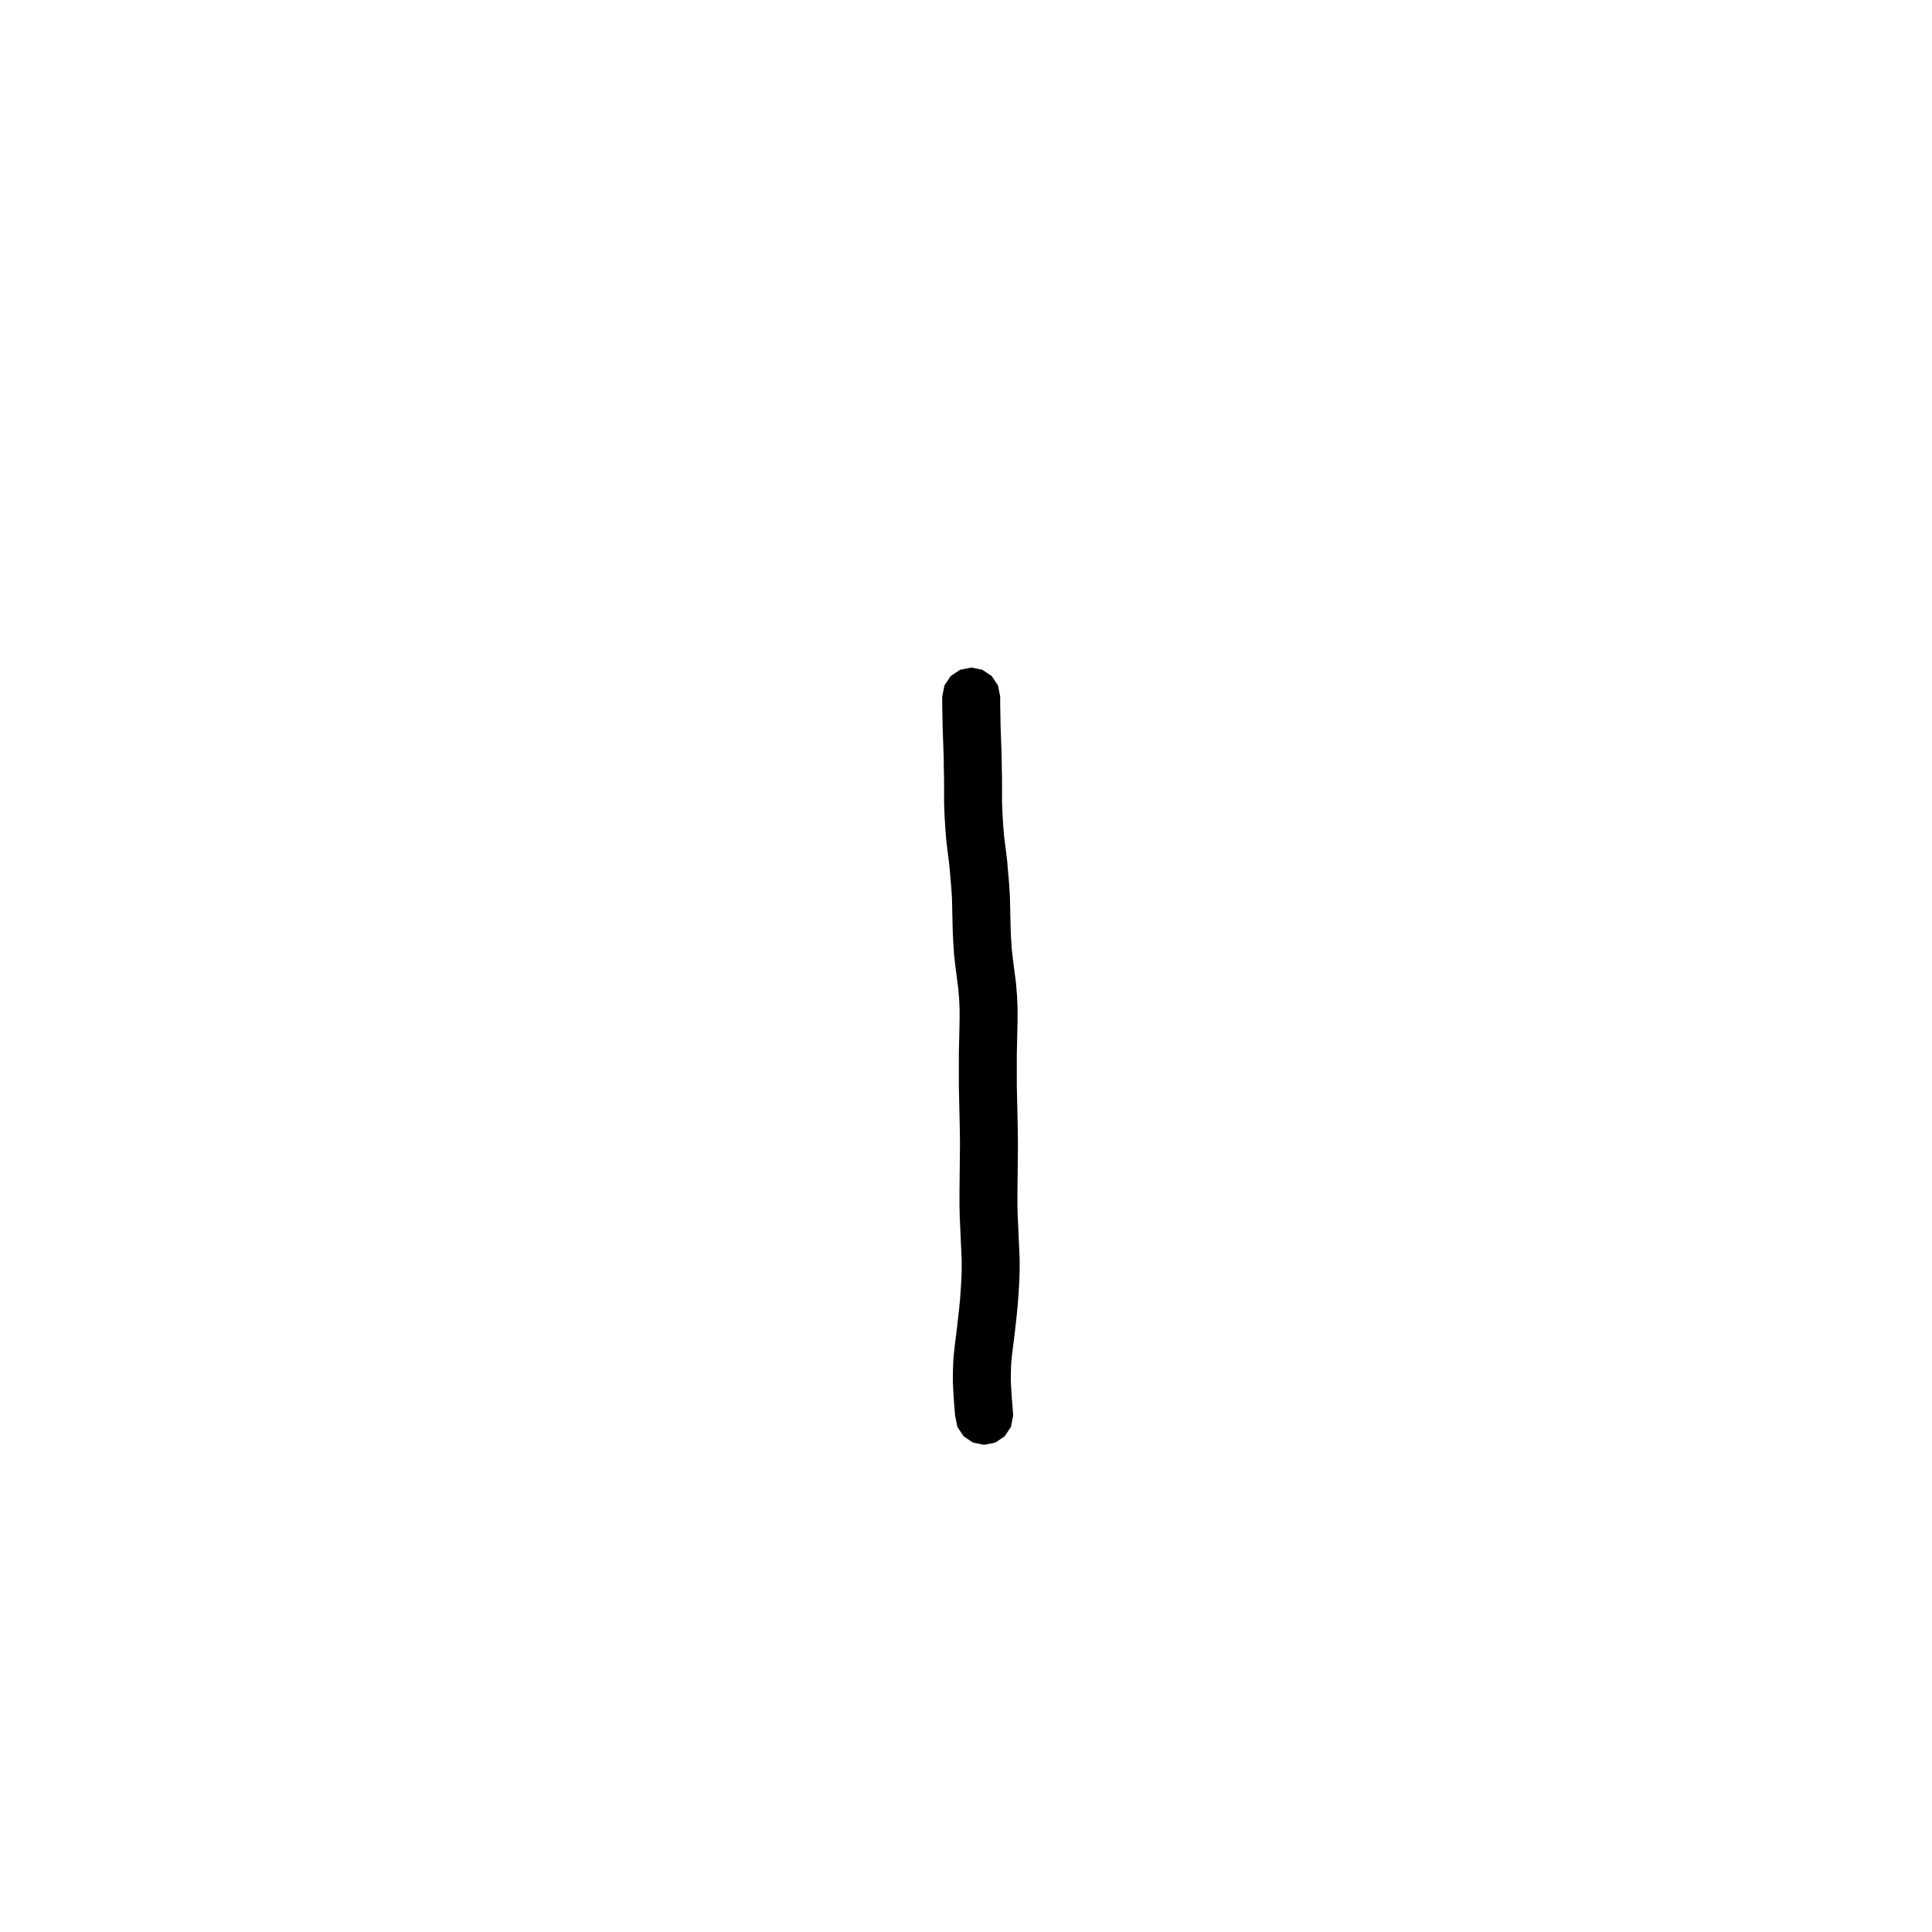
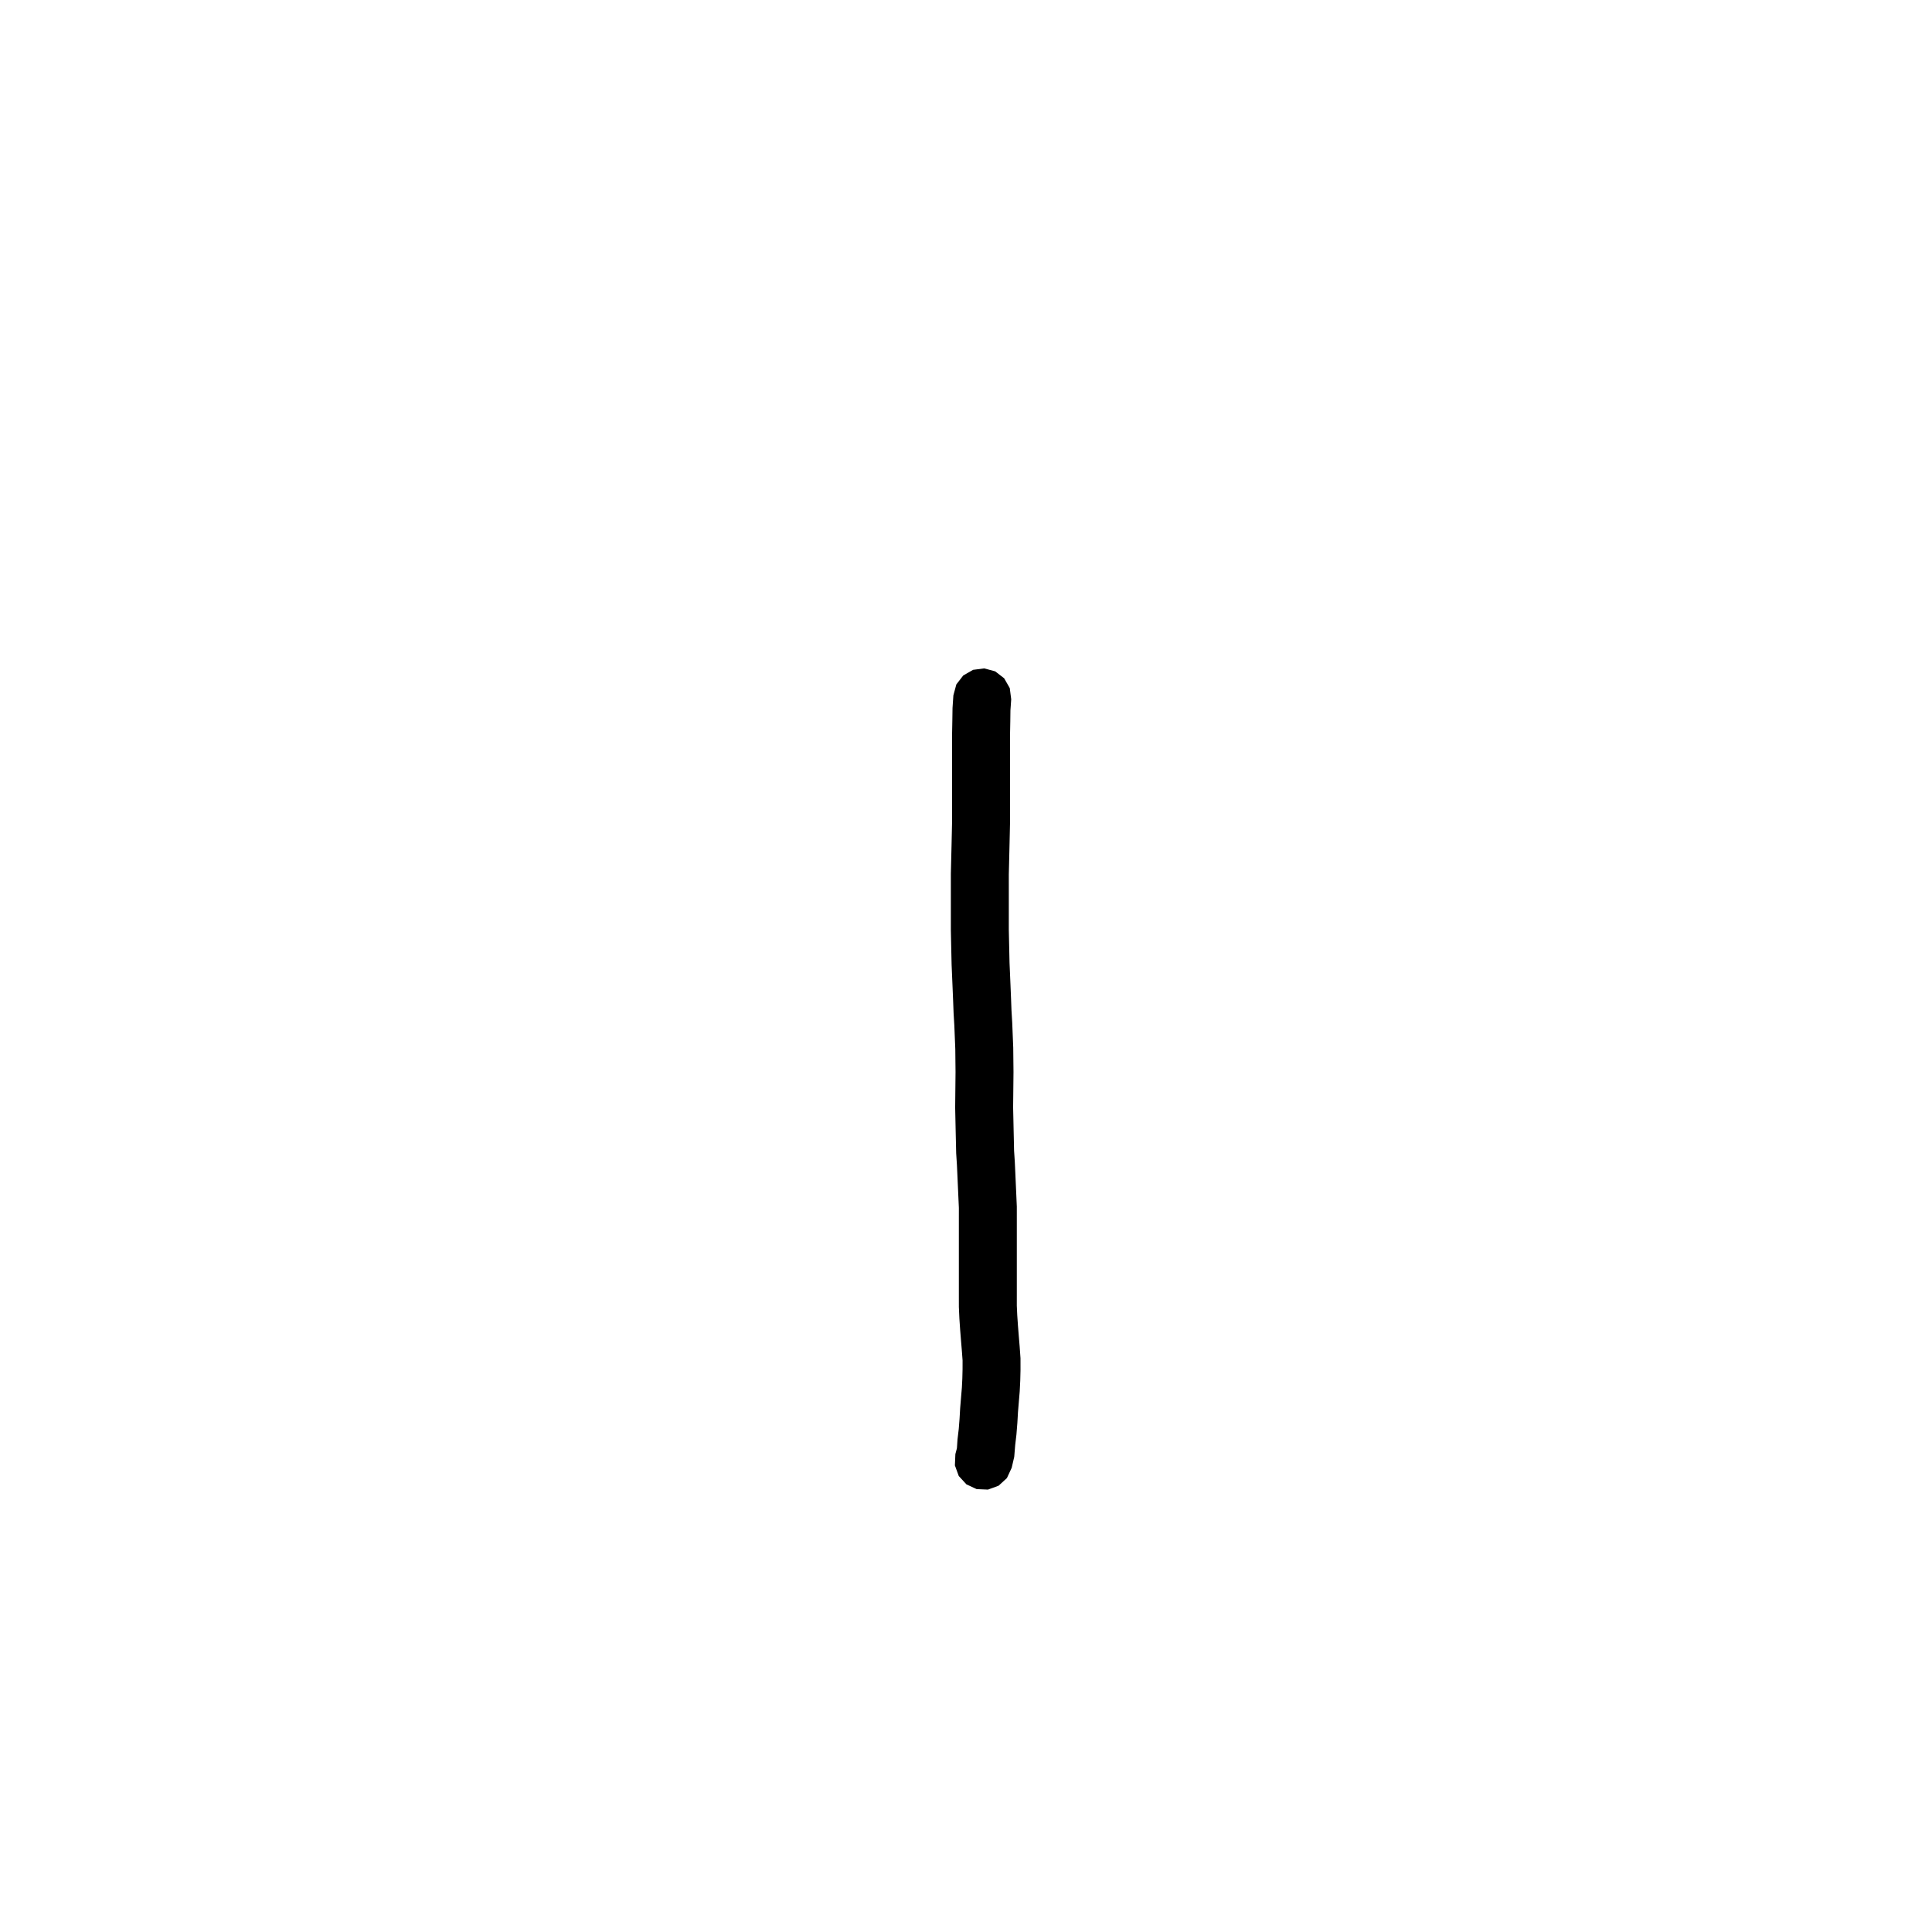
<svg xmlns="http://www.w3.org/2000/svg" viewBox="0 0 300 300" width="300" height="300">
-   <path d="M 146.309 108.157 L 146.31 109.743 L 146.348 111.301 L 146.368 112.858 L 146.427 114.478 L 146.484 116.079 L 146.54 117.688 L 146.558 119.343 L 146.596 121.076 L 146.596 122.845 L 146.597 124.812 L 146.678 126.804 L 146.799 128.79 L 146.965 130.77 L 147.205 132.698 L 147.424 134.447 L 147.569 136.16 L 147.718 137.871 L 147.824 139.527 L 147.86 141.155 L 147.898 142.801 L 147.938 144.515 L 148.019 146.316 L 148.144 148.166 L 148.35 150.024 L 148.584 151.841 L 148.802 153.523 L 148.938 155.129 L 149.007 156.737 L 149.006 158.35 L 148.969 160.022 L 148.931 161.782 L 148.892 163.552 L 148.891 165.304 L 148.891 167.006 L 148.892 168.74 L 148.931 170.473 L 148.969 172.193 L 149.007 173.909 L 149.044 175.774 L 149.063 177.678 L 149.044 179.623 L 149.025 181.534 L 149.006 183.427 L 148.987 185.266 L 148.987 187.099 L 149.028 188.903 L 149.106 190.652 L 149.183 192.414 L 149.259 194.084 L 149.332 195.644 L 149.332 197.128 L 149.278 198.679 L 149.188 200.2 L 149.079 201.723 L 148.935 203.203 L 148.766 204.719 L 148.597 206.218 L 148.41 207.72 L 148.212 209.305 L 148.041 211.03 L 147.974 212.756 L 147.955 214.483 L 148.038 216.182 L 148.138 217.787 L 148.237 218.918 L 148.33 220.116 L 148.318 219.85 L 148.66 221.572 L 149.636 223.032 L 151.095 224.007 L 152.818 224.35 L 154.54 224.007 L 156 223.032 L 156.975 221.572 L 157.318 219.85 L 157.305 219.456 L 157.207 218.18 L 157.114 217.131 L 157.023 215.676 L 156.953 214.314 L 156.972 212.981 L 157.02 211.647 L 157.155 210.312 L 157.34 208.837 L 157.535 207.279 L 157.71 205.718 L 157.886 204.136 L 158.047 202.479 L 158.168 200.788 L 158.269 199.097 L 158.33 197.282 L 158.33 195.438 L 158.25 193.67 L 158.174 192.012 L 158.097 190.255 L 158.022 188.6 L 157.986 187 L 157.987 185.314 L 158.006 183.519 L 158.025 181.625 L 158.044 179.711 L 158.063 177.678 L 158.043 175.641 L 158.005 173.719 L 157.967 171.994 L 157.928 170.271 L 157.891 168.638 L 157.891 167.006 L 157.891 165.304 L 157.891 163.652 L 157.928 161.979 L 157.967 160.219 L 158.006 158.449 L 158.005 156.543 L 157.92 154.556 L 157.751 152.566 L 157.51 150.69 L 157.285 148.95 L 157.108 147.365 L 157.004 145.811 L 156.932 144.208 L 156.896 142.593 L 156.857 140.95 L 156.816 139.136 L 156.693 137.196 L 156.536 135.388 L 156.375 133.505 L 156.135 131.582 L 155.916 129.838 L 155.776 128.146 L 155.667 126.345 L 155.595 124.627 L 155.596 122.845 L 155.596 120.98 L 155.557 119.194 L 155.537 117.483 L 155.479 115.764 L 155.421 114.153 L 155.365 112.636 L 155.347 111.133 L 155.309 109.631 L 155.309 108.157 L 154.967 106.434 L 153.991 104.975 L 152.531 103.999 L 150.809 103.657 L 149.087 103.999 L 147.627 104.975 L 146.652 106.434 Z" fill="black" fill-rule="nonzero" />
+   <path d="M 148.041 107.969 L 147.907 109.942 L 147.878 111.915 L 147.839 113.974 L 147.839 116.082 L 147.839 118.128 L 147.839 120.194 L 147.839 122.145 L 147.839 124.019 L 147.839 125.798 L 147.839 127.489 L 147.802 129.179 L 147.764 130.876 L 147.726 132.46 L 147.687 134.046 L 147.648 135.67 L 147.648 137.349 L 147.648 139.032 L 147.648 140.773 L 147.648 142.59 L 147.648 144.473 L 147.687 146.303 L 147.725 148.025 L 147.765 149.814 L 147.843 151.618 L 147.919 153.43 L 147.996 155.276 L 148.074 157.324 L 148.189 159.262 L 148.264 161.114 L 148.338 162.92 L 148.356 164.727 L 148.375 166.458 L 148.356 168.306 L 148.337 170.14 L 148.318 171.991 L 148.357 173.861 L 148.395 175.606 L 148.433 177.27 L 148.475 179.087 L 148.592 180.9 L 148.666 182.516 L 148.743 184.236 L 148.819 185.938 L 148.893 187.558 L 148.891 189.18 L 148.891 190.92 L 148.891 192.622 L 148.891 194.343 L 148.891 196.045 L 148.891 197.709 L 148.891 199.411 L 148.891 201.133 L 148.893 202.956 L 148.975 204.774 L 149.095 206.534 L 149.231 208.23 L 149.364 209.837 L 149.468 211.24 L 149.465 212.611 L 149.43 214.067 L 149.36 215.461 L 149.232 216.978 L 149.093 218.664 L 148.997 220.333 L 148.875 221.881 L 148.683 223.496 L 148.59 224.881 L 148.35 225.79 L 148.275 227.545 L 148.876 229.194 L 150.064 230.488 L 151.655 231.229 L 153.41 231.304 L 155.059 230.702 L 156.353 229.515 L 157.093 227.923 L 157.49 226.219 L 157.641 224.364 L 157.831 222.766 L 157.976 220.948 L 158.071 219.29 L 158.201 217.725 L 158.34 216.067 L 158.423 214.4 L 158.464 212.72 L 158.462 210.916 L 158.337 209.144 L 158.201 207.5 L 158.07 205.868 L 157.96 204.262 L 157.89 202.753 L 157.891 201.133 L 157.891 199.411 L 157.891 197.709 L 157.891 196.045 L 157.891 194.343 L 157.891 192.622 L 157.891 190.92 L 157.891 189.18 L 157.89 187.358 L 157.81 185.536 L 157.734 183.834 L 157.657 182.11 L 157.578 180.398 L 157.466 178.692 L 157.431 177.067 L 157.393 175.403 L 157.355 173.667 L 157.317 171.942 L 157.336 170.235 L 157.355 168.398 L 157.375 166.458 L 157.355 164.632 L 157.335 162.69 L 157.256 160.748 L 157.178 158.813 L 157.063 156.888 L 156.989 154.92 L 156.912 153.055 L 156.835 151.233 L 156.76 149.519 L 156.723 147.826 L 156.685 146.106 L 156.647 144.378 L 156.648 142.59 L 156.648 140.773 L 156.648 139.032 L 156.648 137.349 L 156.647 135.778 L 156.685 134.264 L 156.723 132.676 L 156.761 131.085 L 156.8 129.379 L 156.839 127.588 L 156.839 125.798 L 156.839 124.019 L 156.839 122.145 L 156.839 120.194 L 156.839 118.128 L 156.839 116.082 L 156.839 114.058 L 156.877 112.063 L 156.899 110.313 L 157.02 108.588 L 156.796 106.847 L 155.924 105.323 L 154.534 104.249 L 152.84 103.789 L 151.098 104.012 L 149.575 104.885 L 148.501 106.274 Z" fill="black" fill-rule="nonzero" />
</svg>
